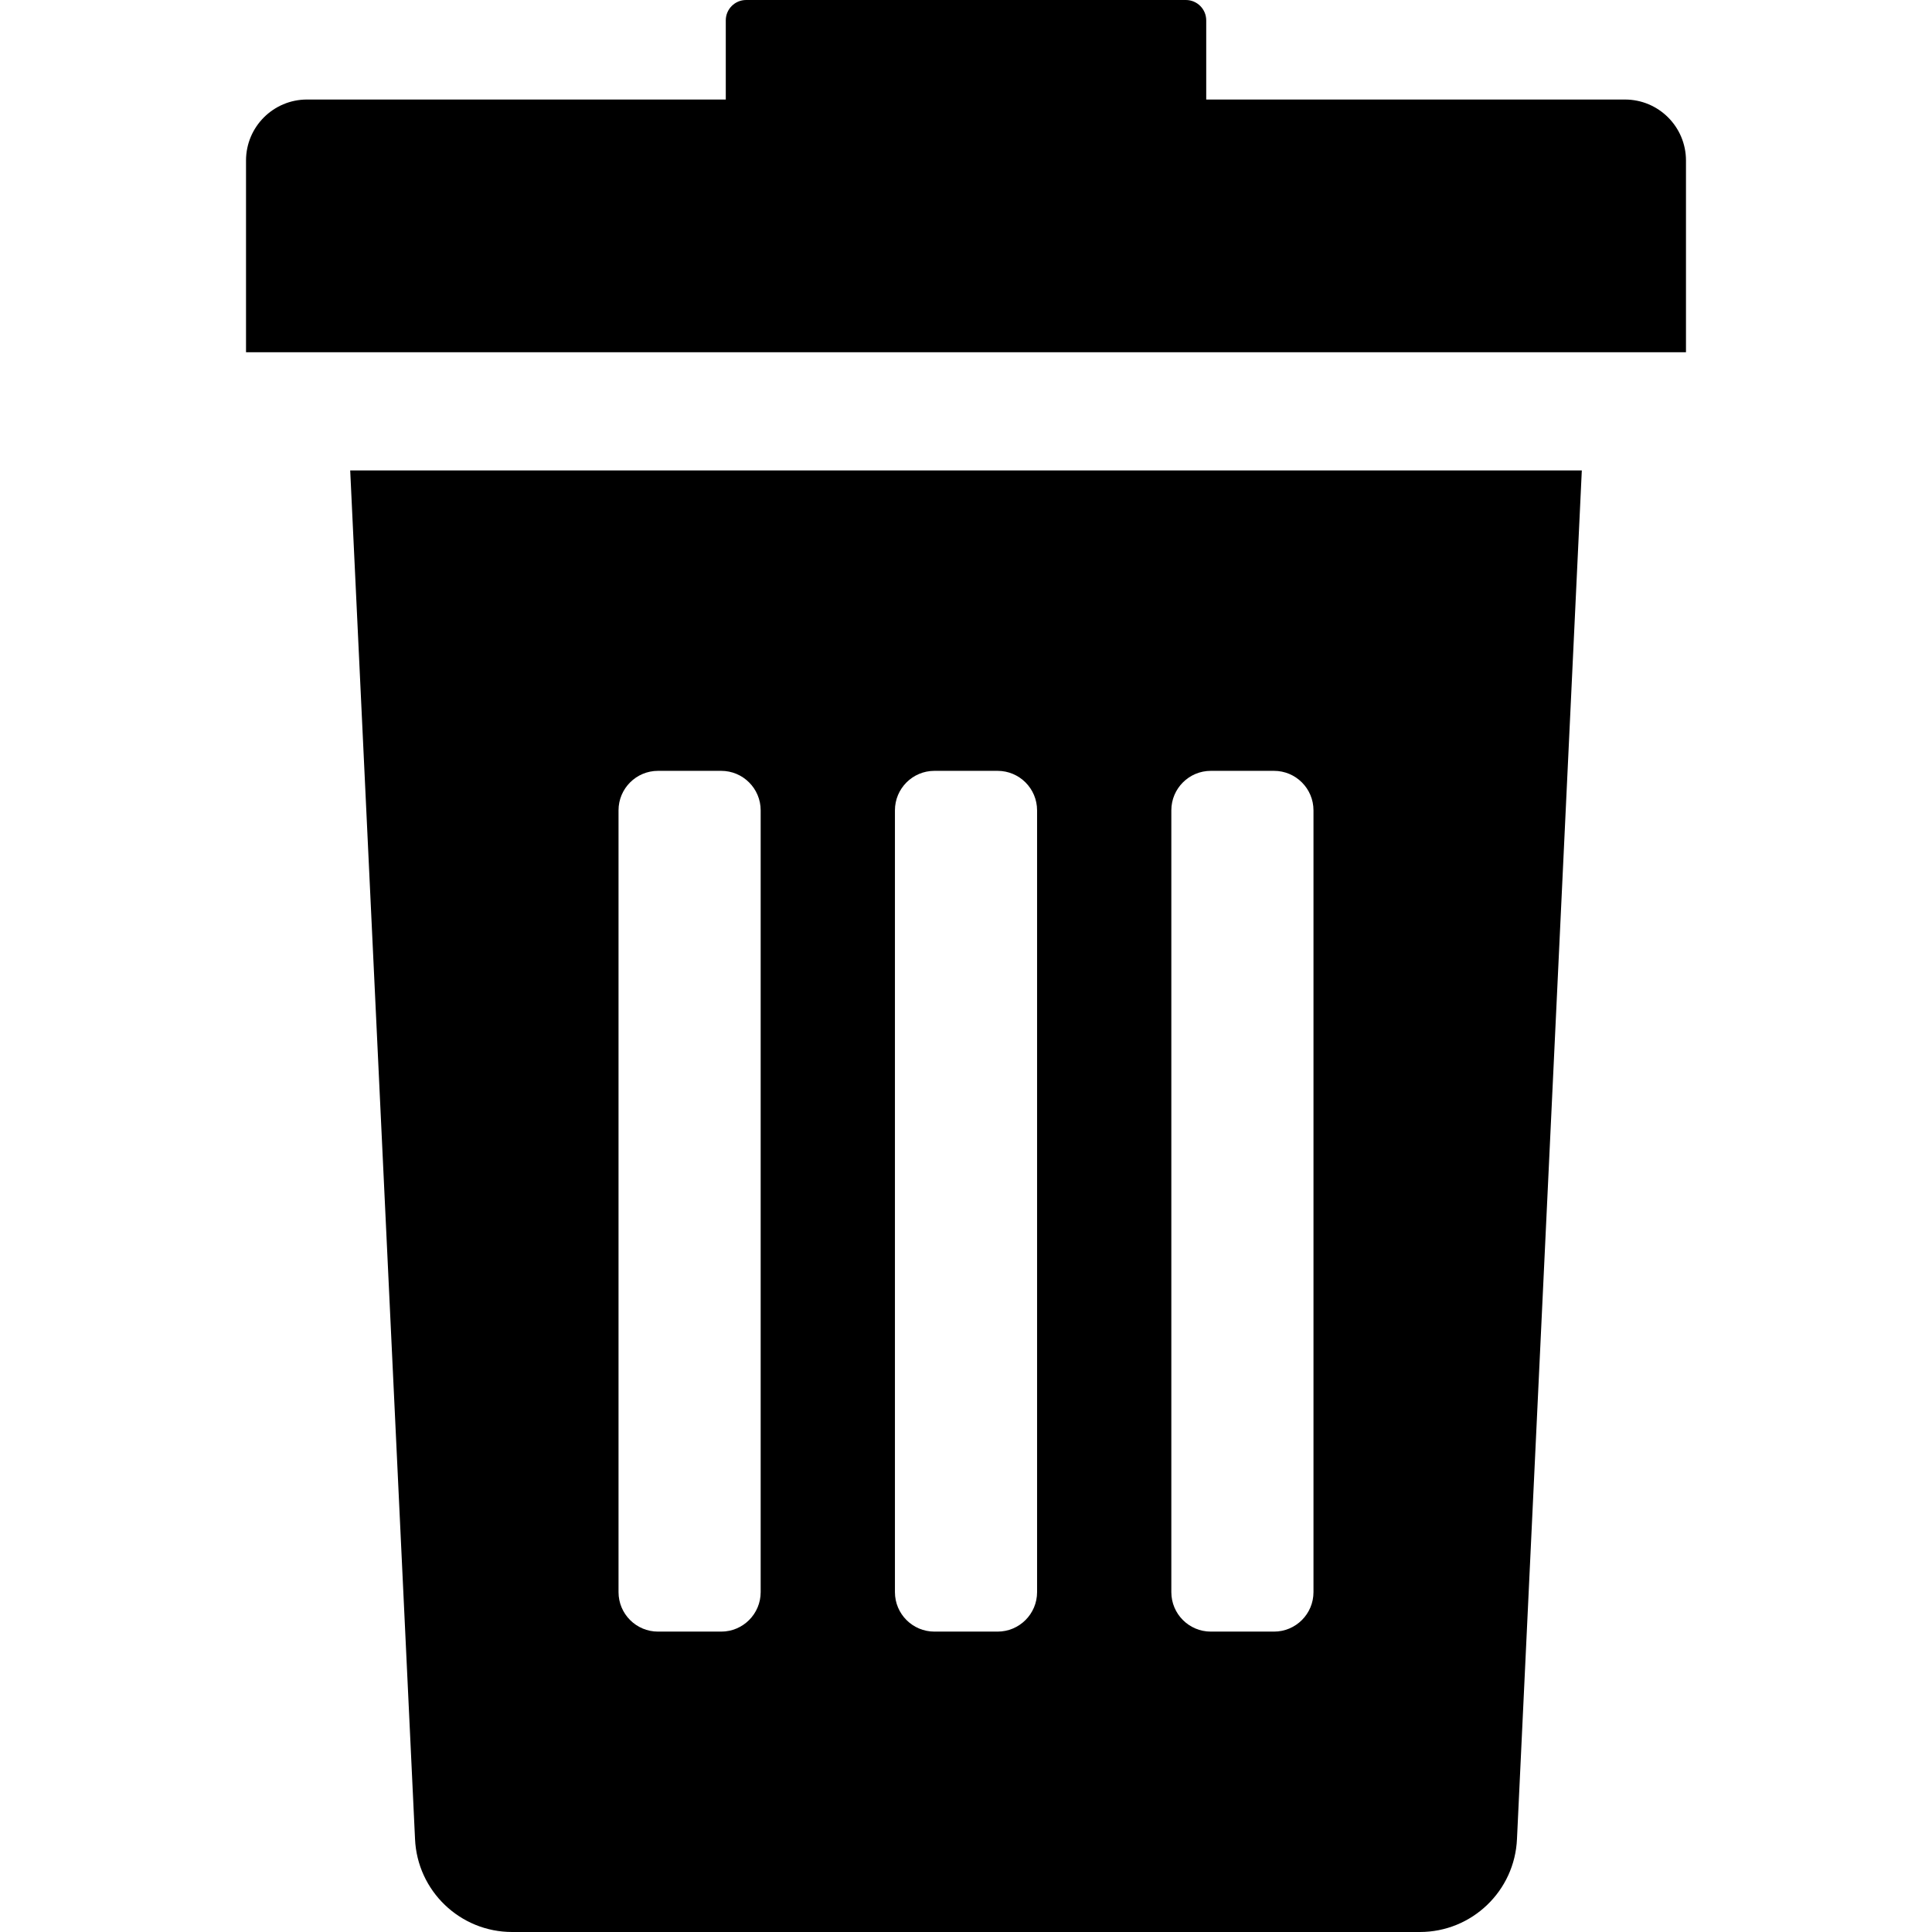
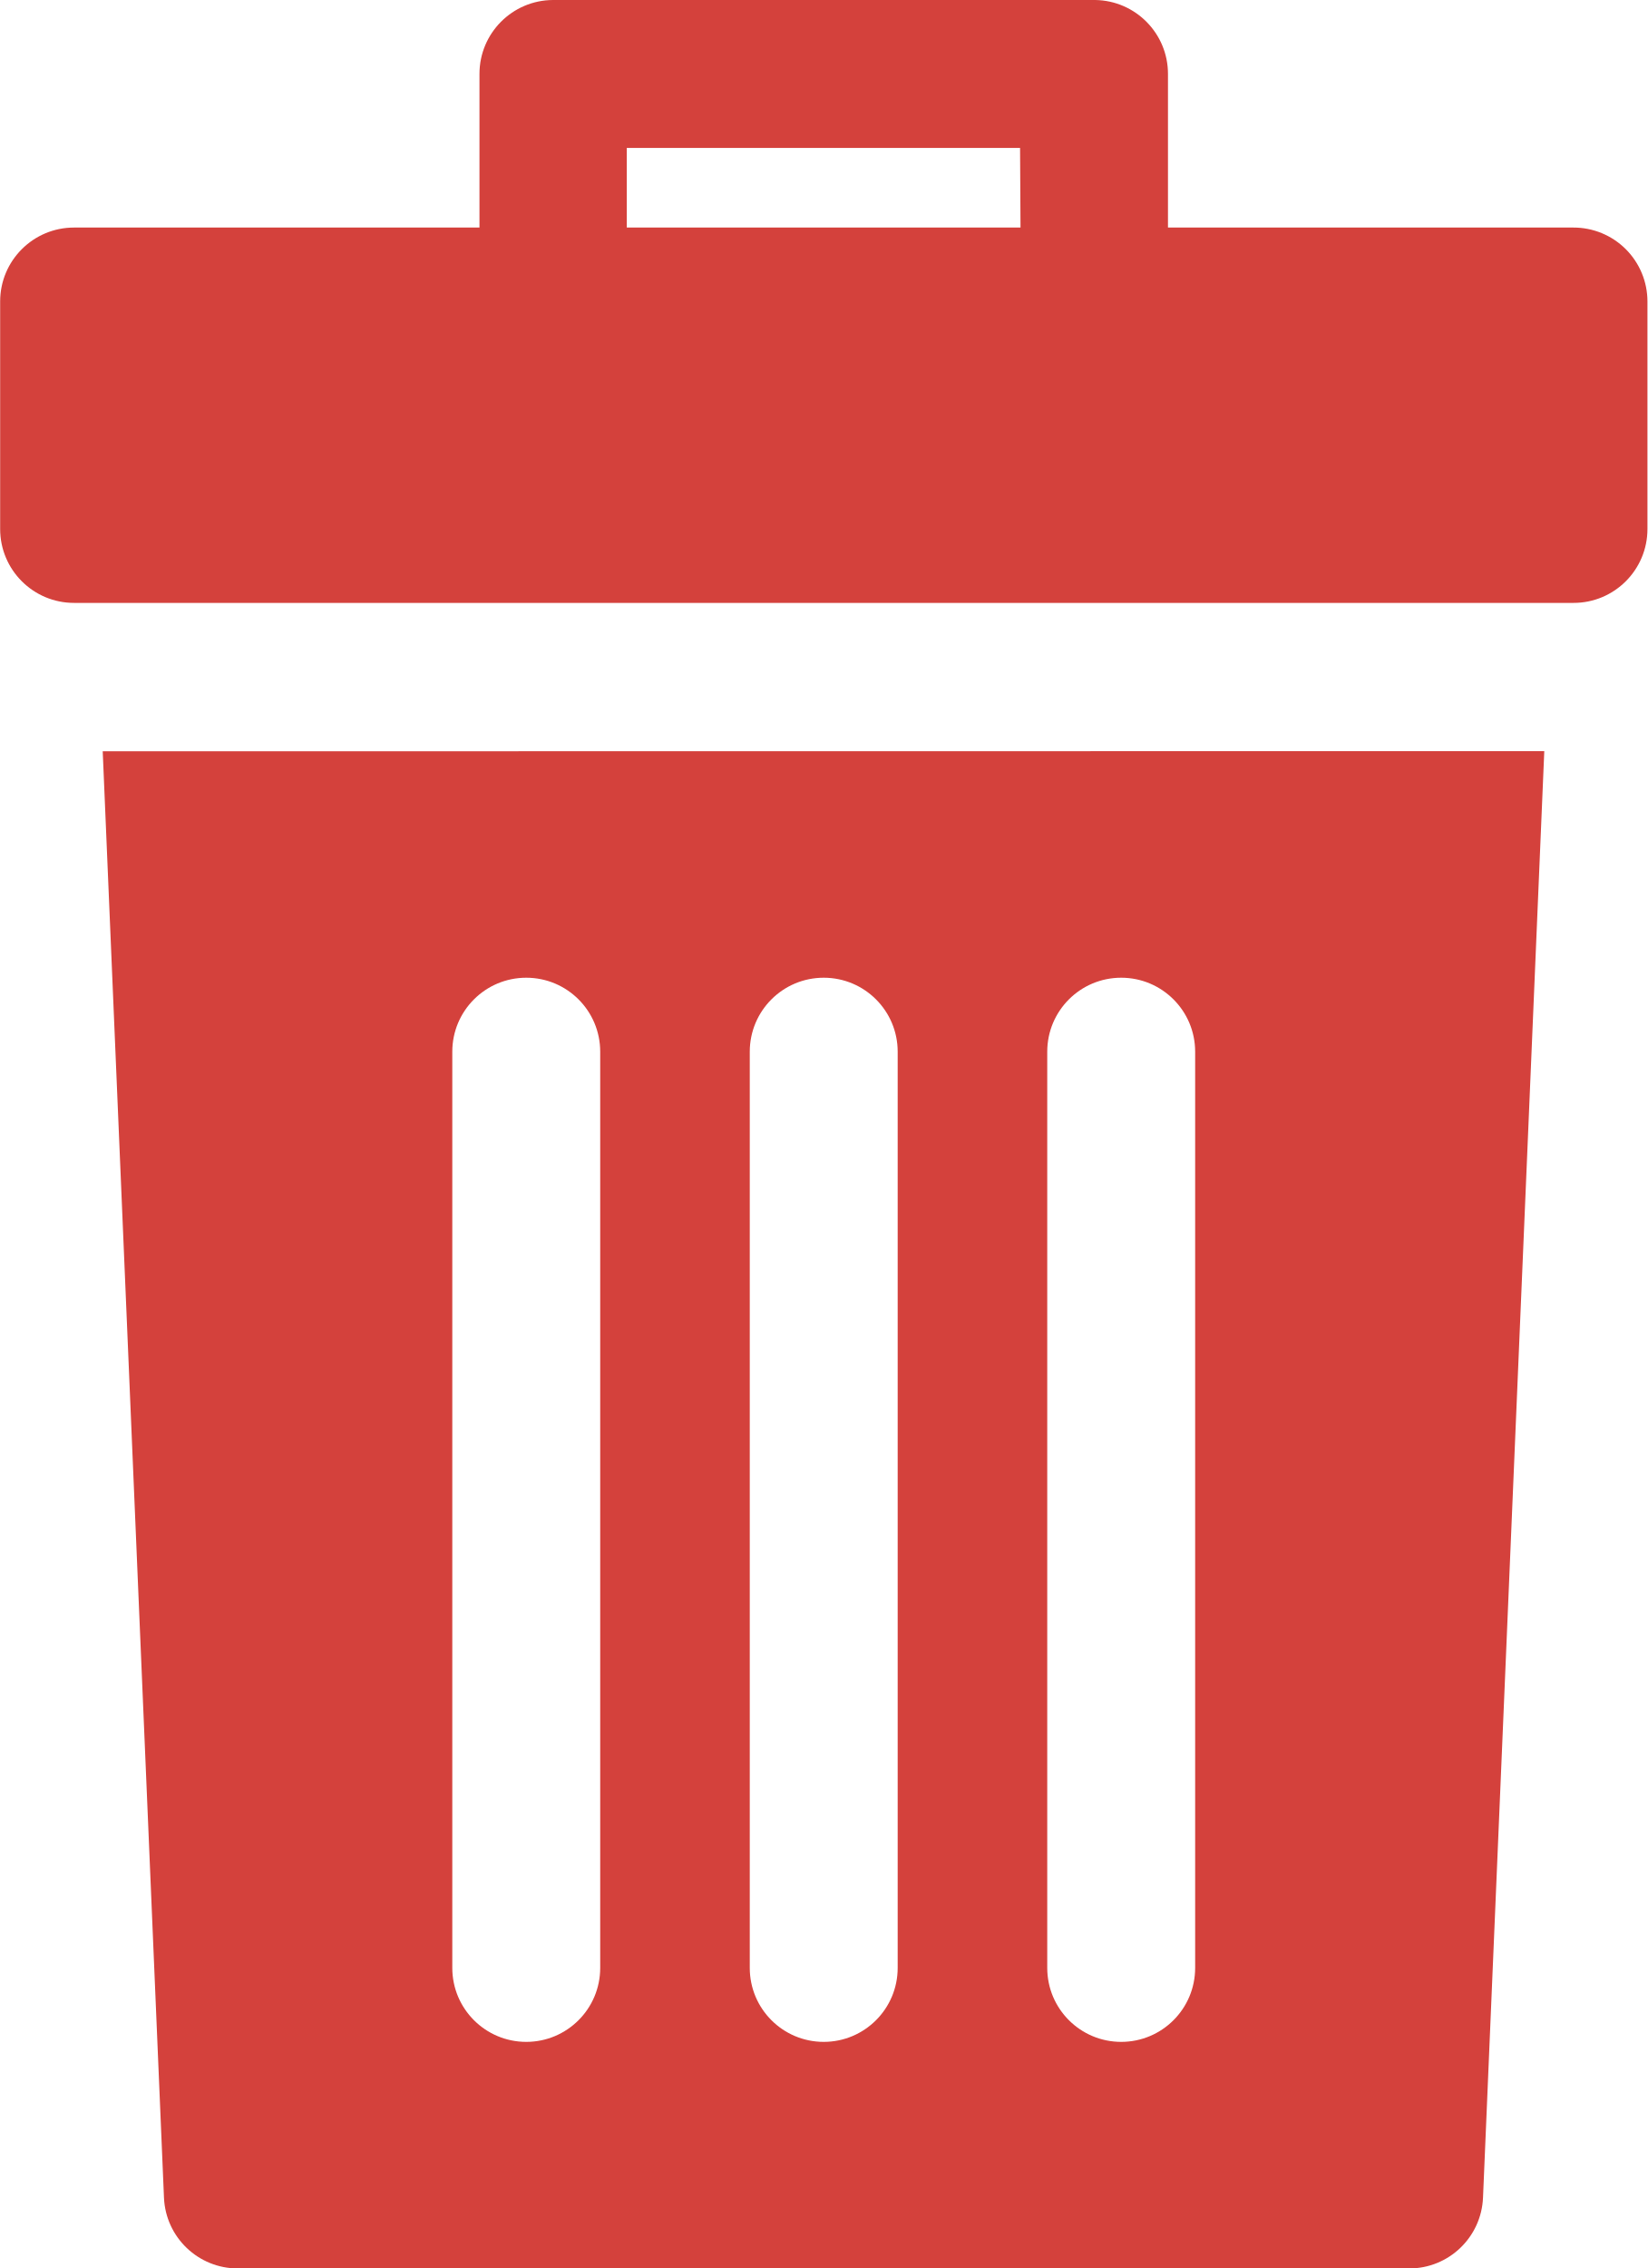
- <svg xmlns="http://www.w3.org/2000/svg" version="1.1" id="Capa_1" x="0px" y="0px" width="408.483px" height="408.483px" viewBox="0 0 408.483 408.483" style="enable-background:new 0 0 408.483 408.483;" xml:space="preserve">
-   <g>
-     <g>
-       <path d="M87.748,388.784c0.461,11.01,9.521,19.699,20.539,19.699h191.911c11.018,0,20.078-8.689,20.539-19.699l13.705-289.316    H74.043L87.748,388.784z M247.655,171.329c0-4.61,3.738-8.349,8.35-8.349h13.355c4.609,0,8.35,3.738,8.35,8.349v165.293    c0,4.611-3.738,8.349-8.35,8.349h-13.355c-4.61,0-8.35-3.736-8.35-8.349V171.329z M189.216,171.329    c0-4.61,3.738-8.349,8.349-8.349h13.355c4.609,0,8.349,3.738,8.349,8.349v165.293c0,4.611-3.737,8.349-8.349,8.349h-13.355    c-4.61,0-8.349-3.736-8.349-8.349V171.329L189.216,171.329z M130.775,171.329c0-4.61,3.738-8.349,8.349-8.349h13.356    c4.61,0,8.349,3.738,8.349,8.349v165.293c0,4.611-3.738,8.349-8.349,8.349h-13.356c-4.61,0-8.349-3.736-8.349-8.349V171.329z" />
-       <path d="M343.567,21.043h-88.535V4.305c0-2.377-1.927-4.305-4.305-4.305h-92.971c-2.377,0-4.304,1.928-4.304,4.305v16.737H64.916    c-7.125,0-12.9,5.776-12.9,12.901V74.47h304.451V33.944C356.467,26.819,350.692,21.043,343.567,21.043z" />
+ <svg xmlns="http://www.w3.org/2000/svg" id="Group_129" data-name="Group 129" width="10.971" height="15.1" viewBox="0 0 10.971 15.1">
+   <g id="Group_123" data-name="Group 123" transform="translate(0)">
+     <g id="Group_122" data-name="Group 122">
+       <path id="Path_9" data-name="Path 9" d="M80.485,1.515h-2.7V.492A.492.492,0,0,0,77.3,0H73.689A.492.492,0,0,0,73.2.492V1.515H70.5a.492.492,0,0,0-.492.492V3.522a.492.492,0,0,0,.492.492h9.986a.492.492,0,0,0,.492-.492V2.007A.492.492,0,0,0,80.485,1.515Zm-3.682,0H74.181V.985H76.8Z" transform="translate(-70.007)" fill="#d4413c" />
    </g>
  </g>
-   <g>
- </g>
-   <g>
- </g>
-   <g>
- </g>
-   <g>
- </g>
-   <g>
- </g>
-   <g>
- </g>
-   <g>
- </g>
-   <g>
- </g>
-   <g>
- </g>
-   <g>
- </g>
-   <g>
- </g>
-   <g>
- </g>
-   <g>
- </g>
-   <g>
- </g>
-   <g>
- </g>
+   <g id="Group_125" data-name="Group 125" transform="translate(0.684 4.999)">
+     <g id="Group_124" data-name="Group 124">
+       <path id="Path_10" data-name="Path 10" d="M93.192,169.5l.408,9.63a.492.492,0,0,0,.492.471h7.8a.492.492,0,0,0,.492-.472l.408-9.63Zm3.313,8.1a.492.492,0,0,1-.985,0v-6.1a.492.492,0,0,1,.985,0Zm1.981,0a.492.492,0,0,1-.985,0v-6.1a.492.492,0,0,1,.985,0Zm1.981,0a.492.492,0,0,1-.985,0v-6.1a.492.492,0,0,1,.985,0Z" transform="translate(-93.192 -169.497)" fill="#d4413c" />
+     </g>
+   </g>
</svg>
